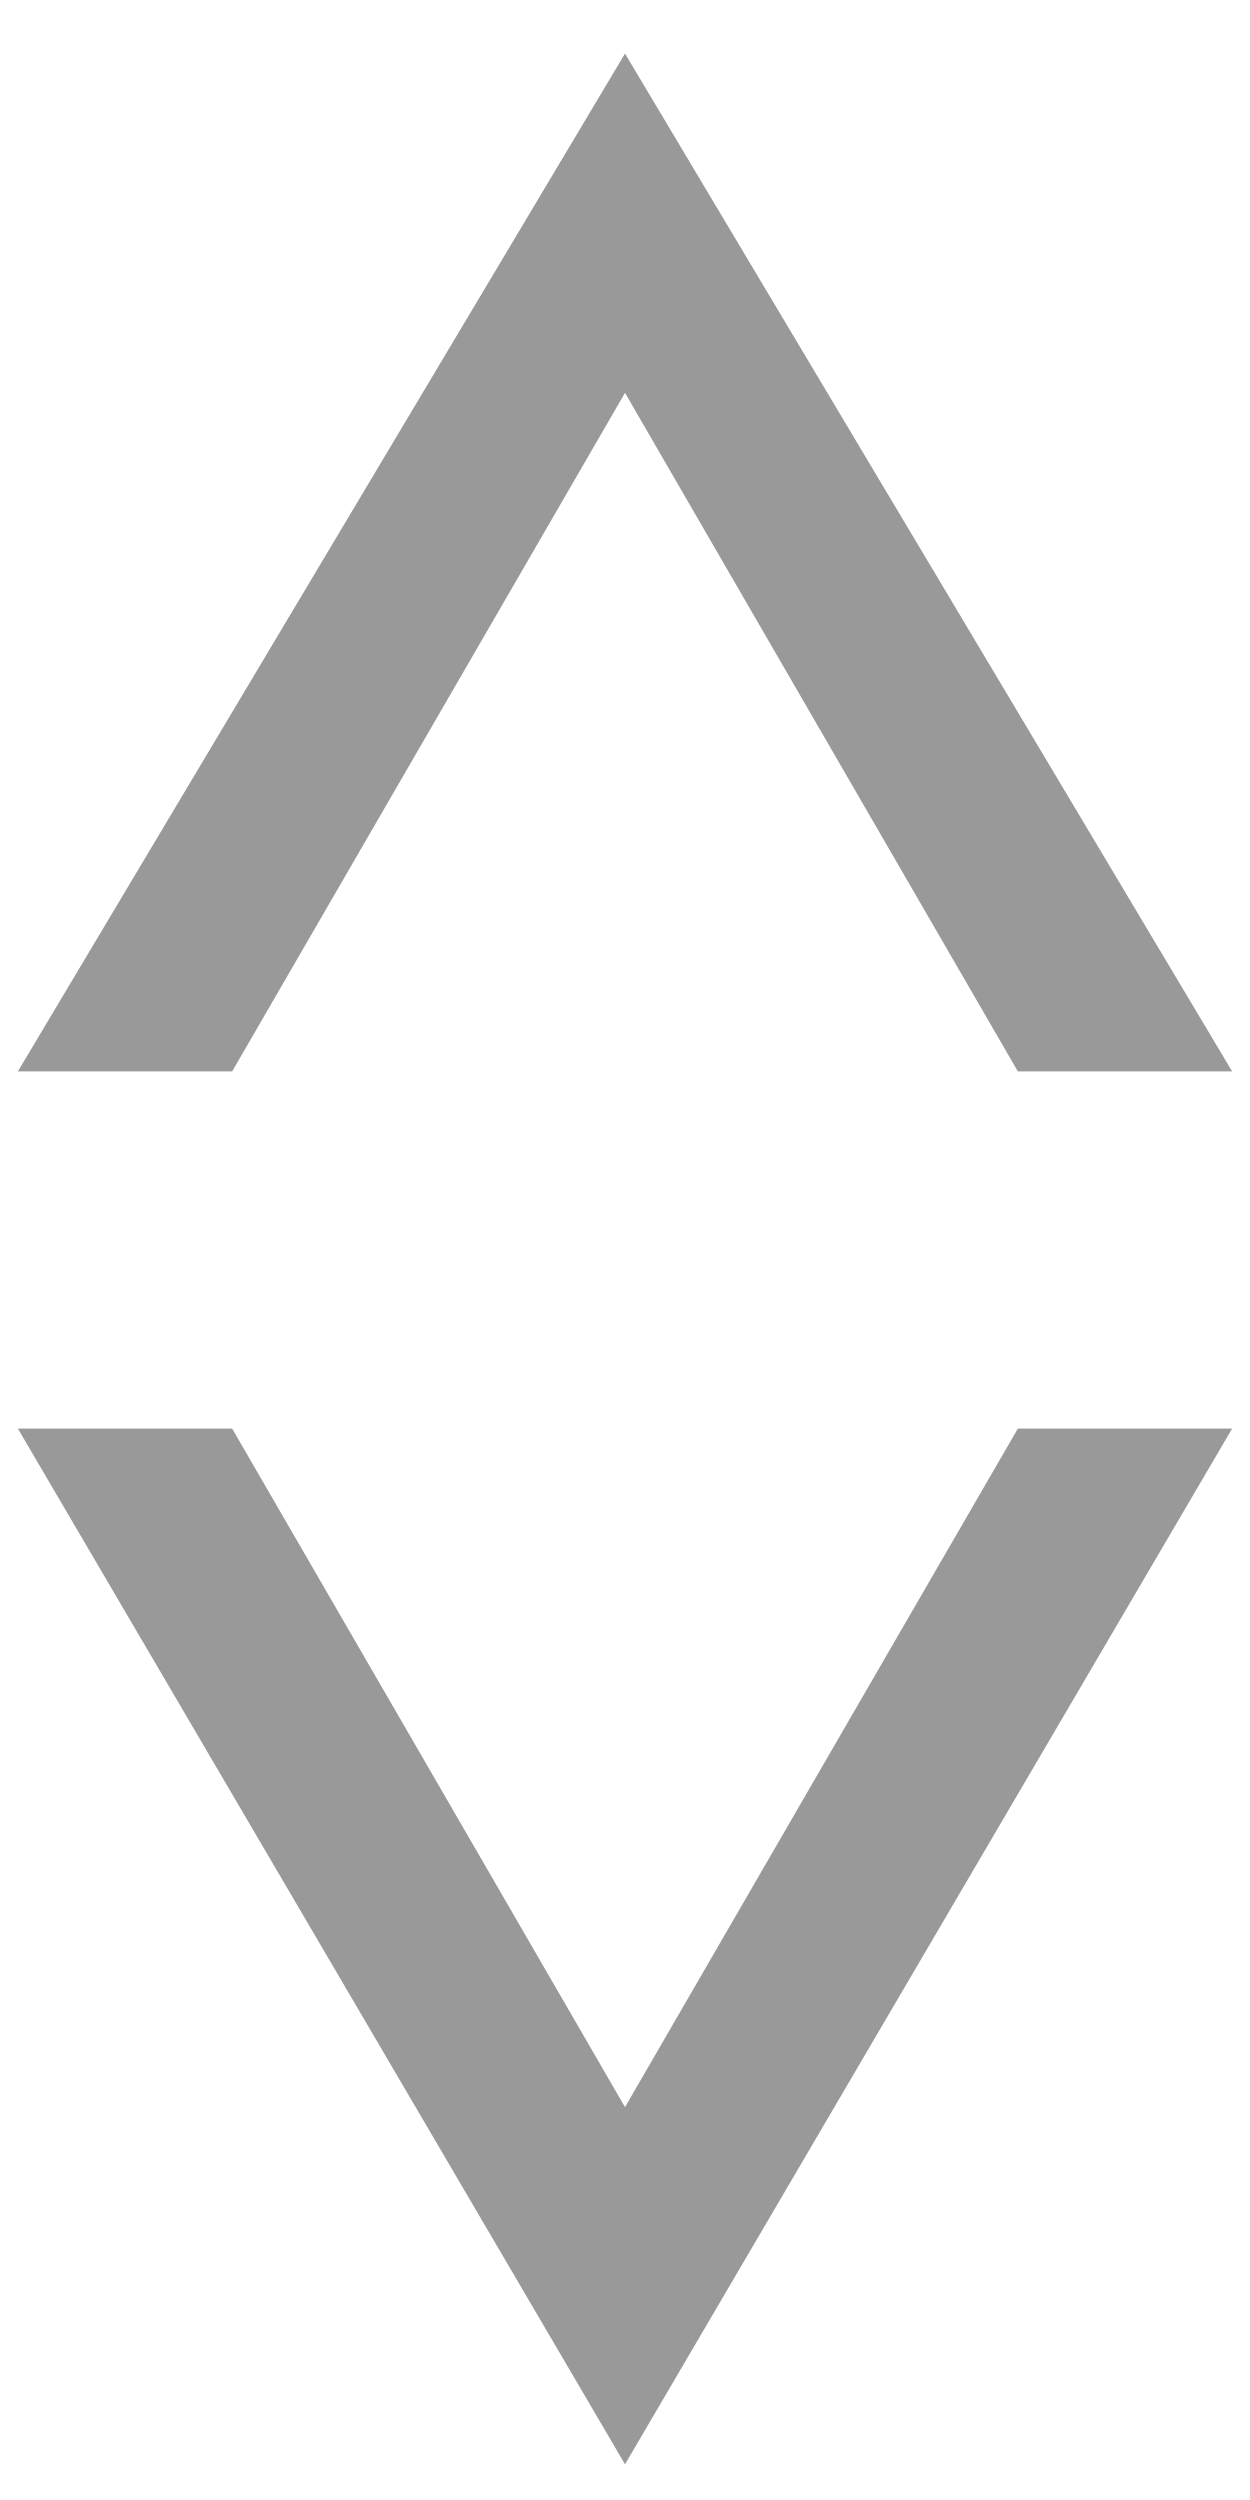
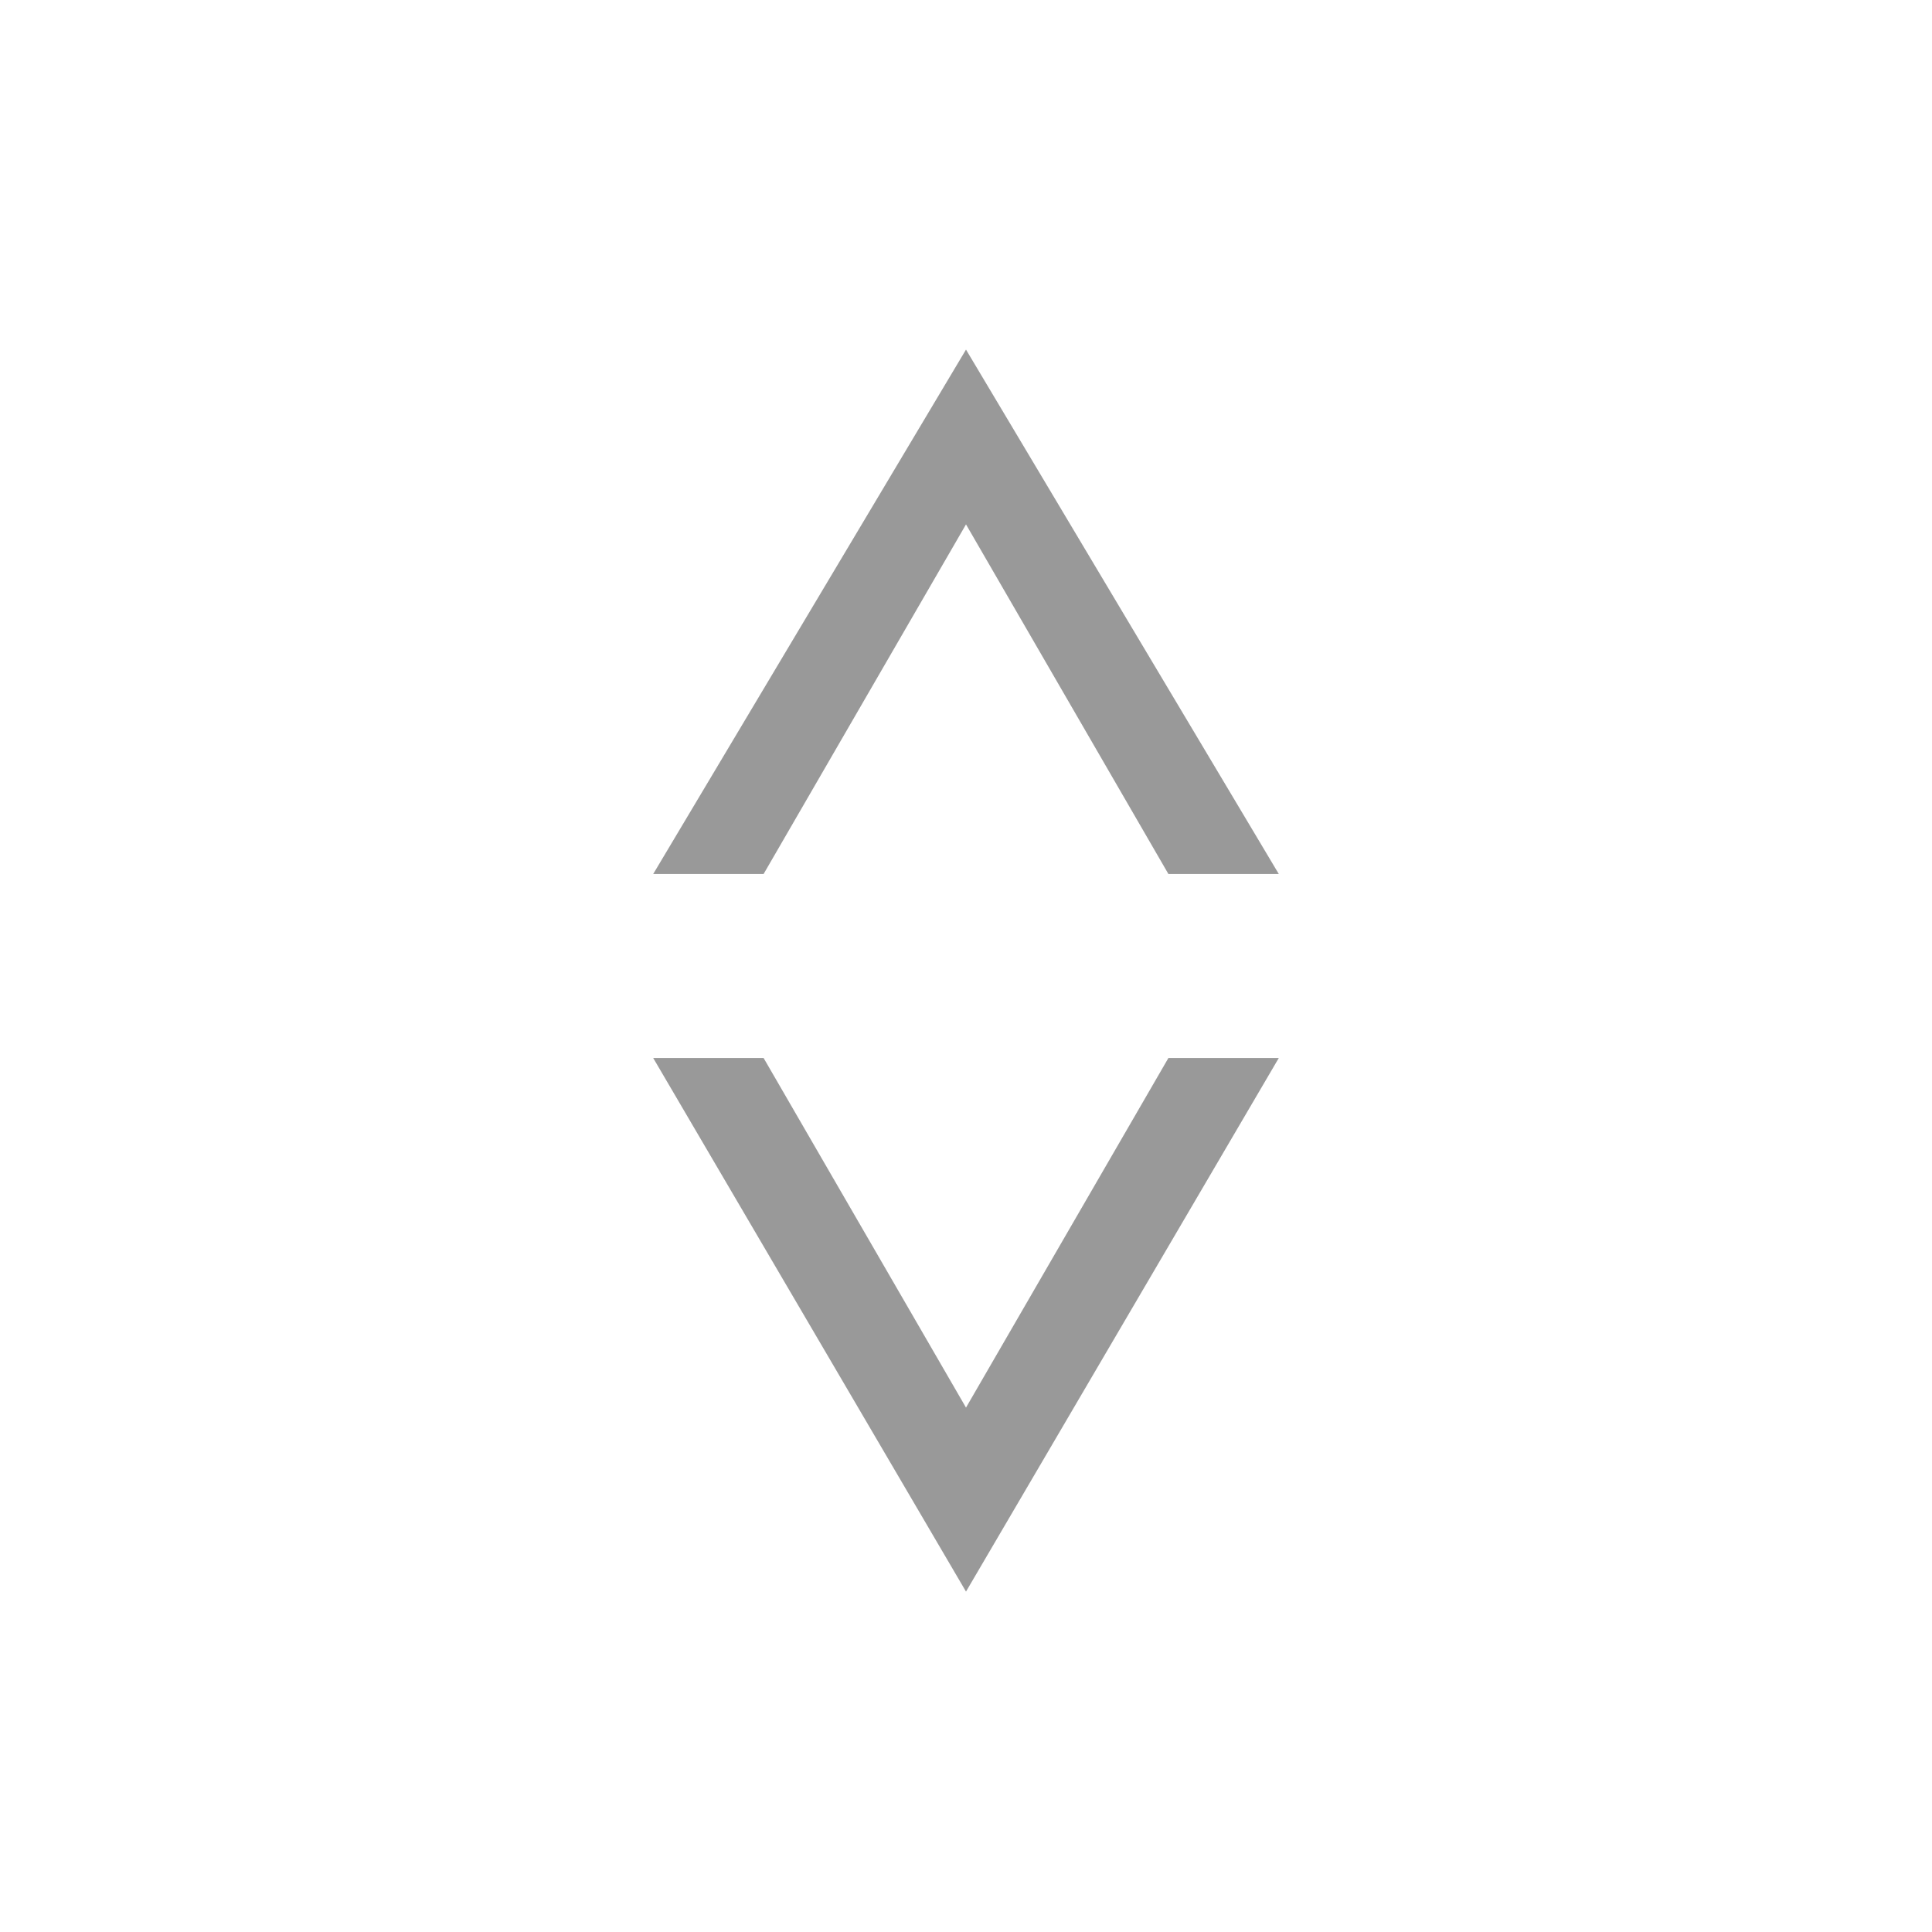
- <svg xmlns="http://www.w3.org/2000/svg" version="1.1" id="图层_1" x="0px" y="0px" width="7px" height="14px" viewBox="0 0 7 14" style="enable-background:new 0 0 7 14;" xml:space="preserve">
+ <svg xmlns="http://www.w3.org/2000/svg" version="1.1" id="图层_1" x="0px" y="0px" width="21px" height="21px" viewBox="-7 -3.5 21 21" xml:space="preserve">
  <style type="text/css">
	.st0{fill:#000; fill-opacity:0.4;}
	.st1{fill:#000; fill-opacity:0.4;}
</style>
  <polygon id="Fill-1" class="st0" points="5.7,8 3.5,11.8 1.3,8 0.2,8 0.1,8 3.5,13.8 6.9,8 6.8,8 " />
  <polygon id="Fill-2" class="st1" points="3.5,0.3 0.1,6 0.2,6 1.3,6 3.5,2.2 5.7,6 6.8,6 6.9,6 " />
</svg>
